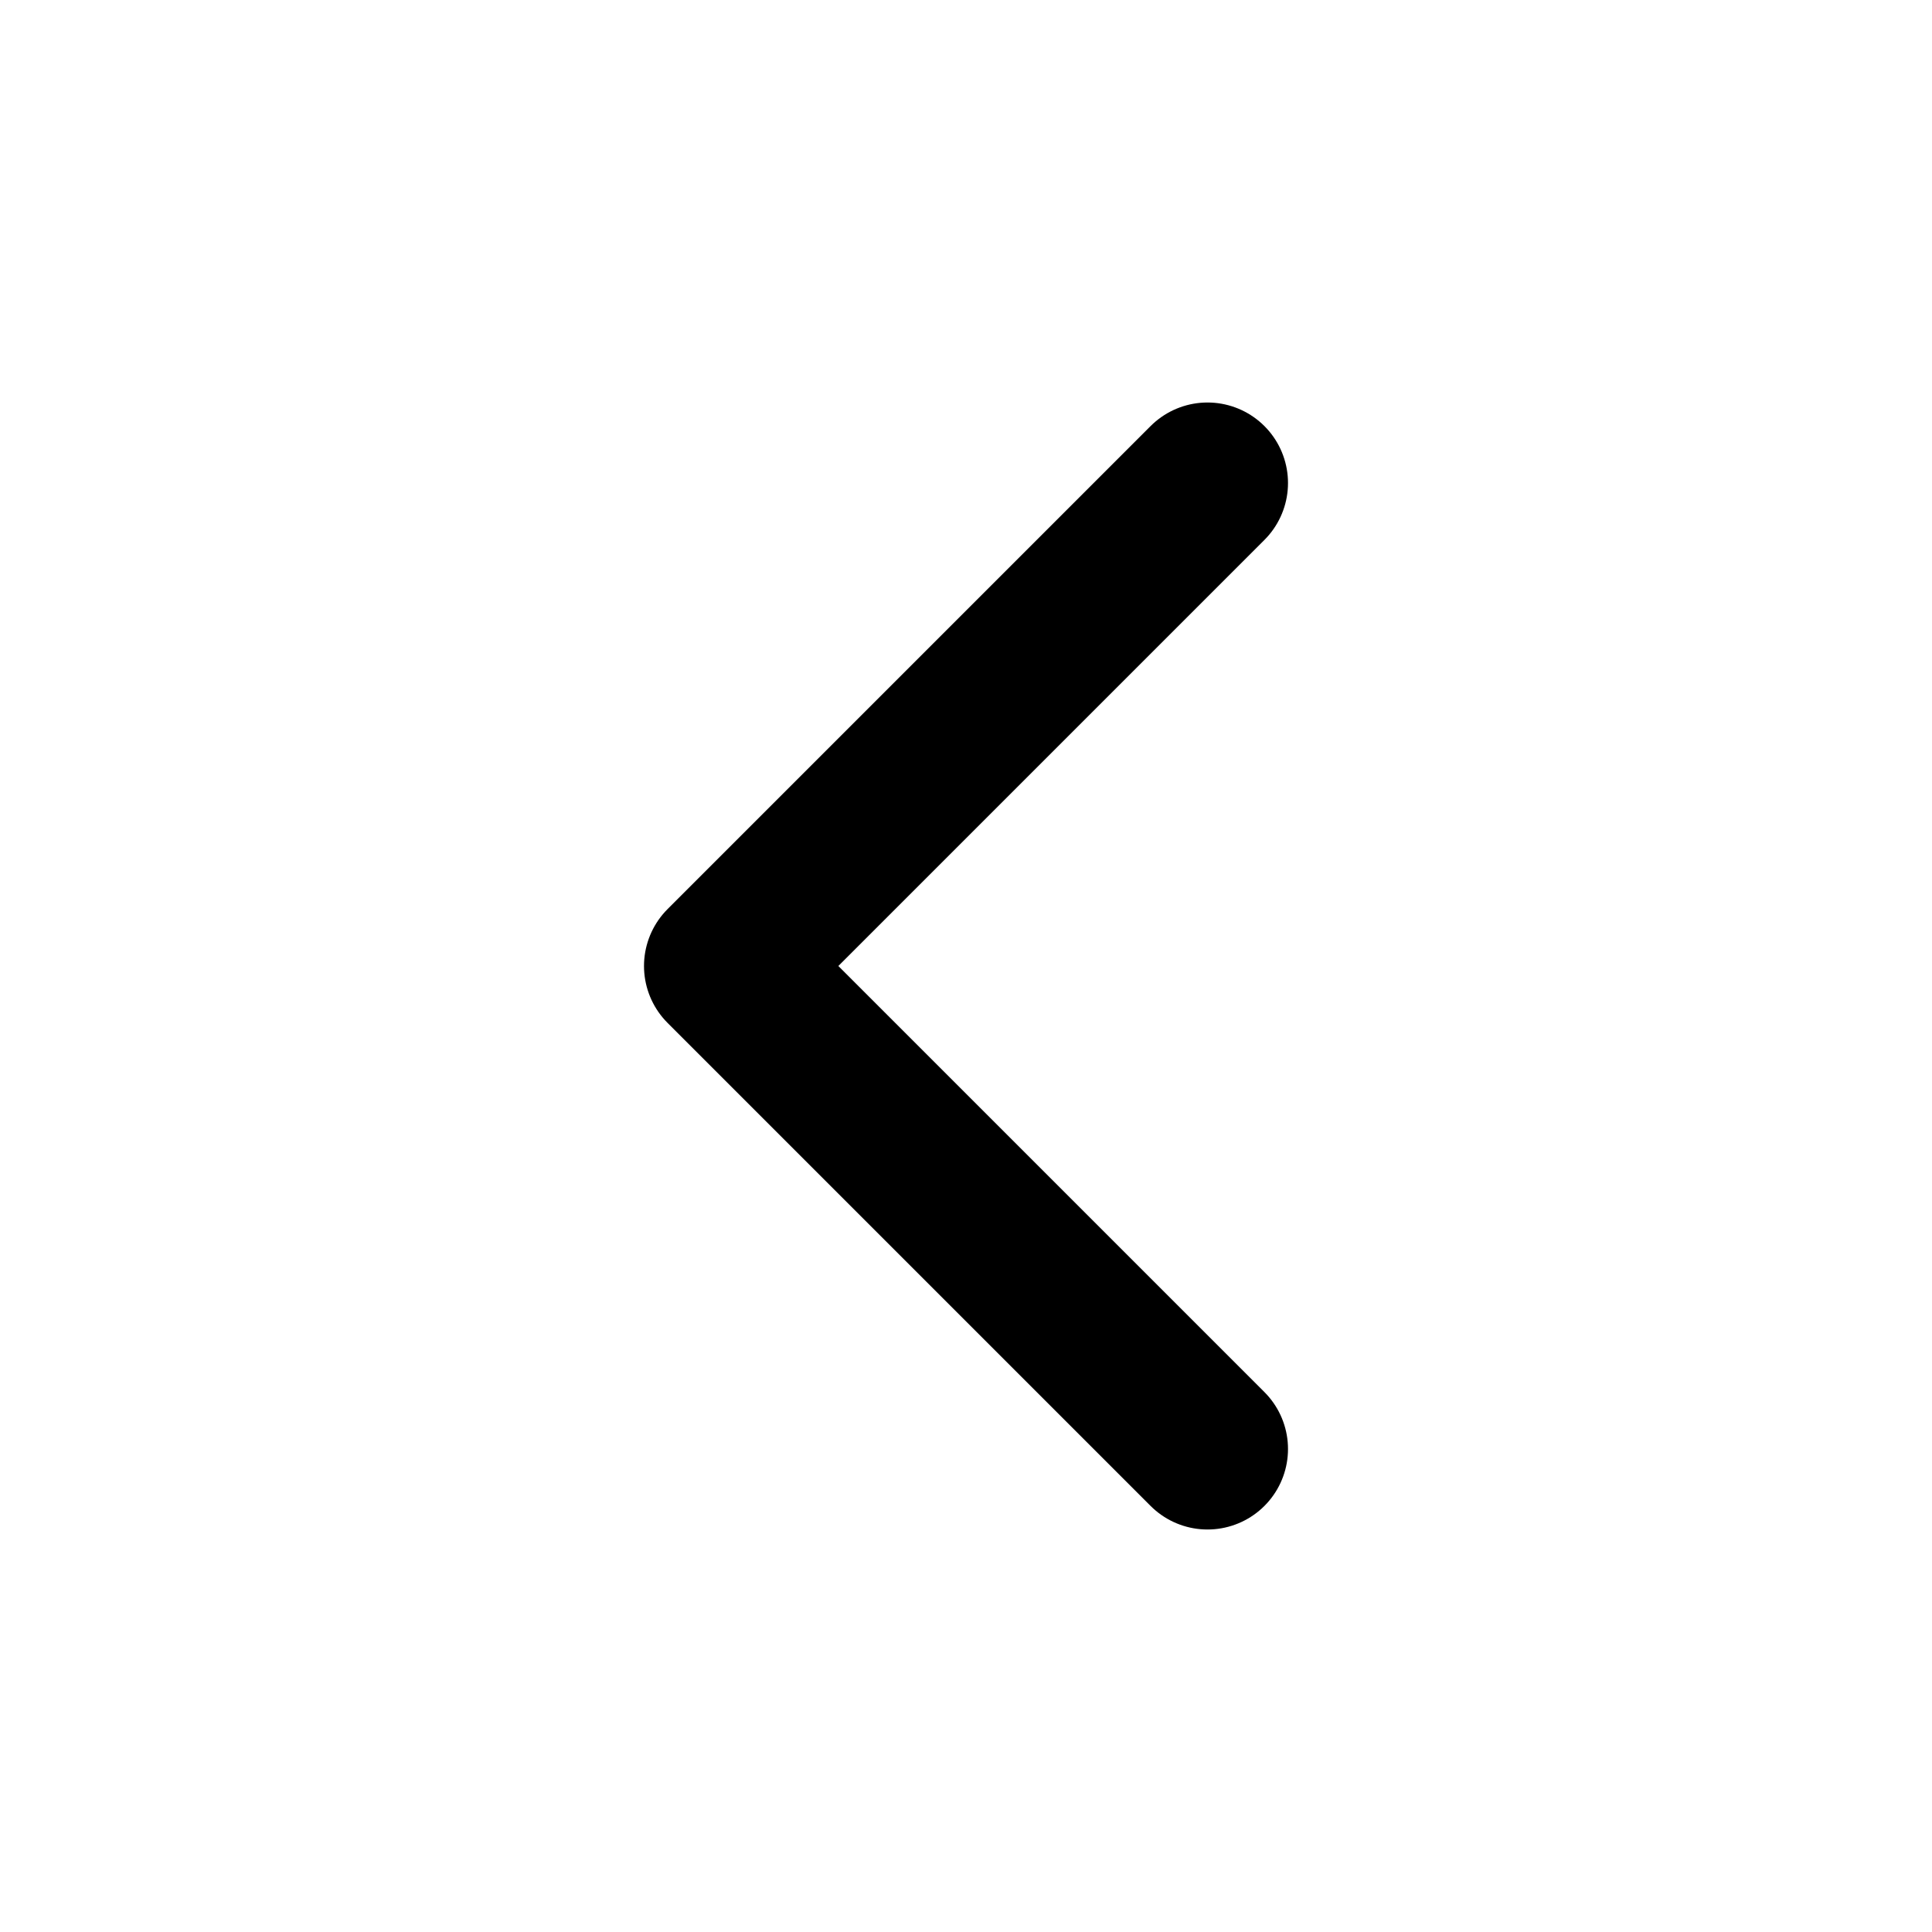
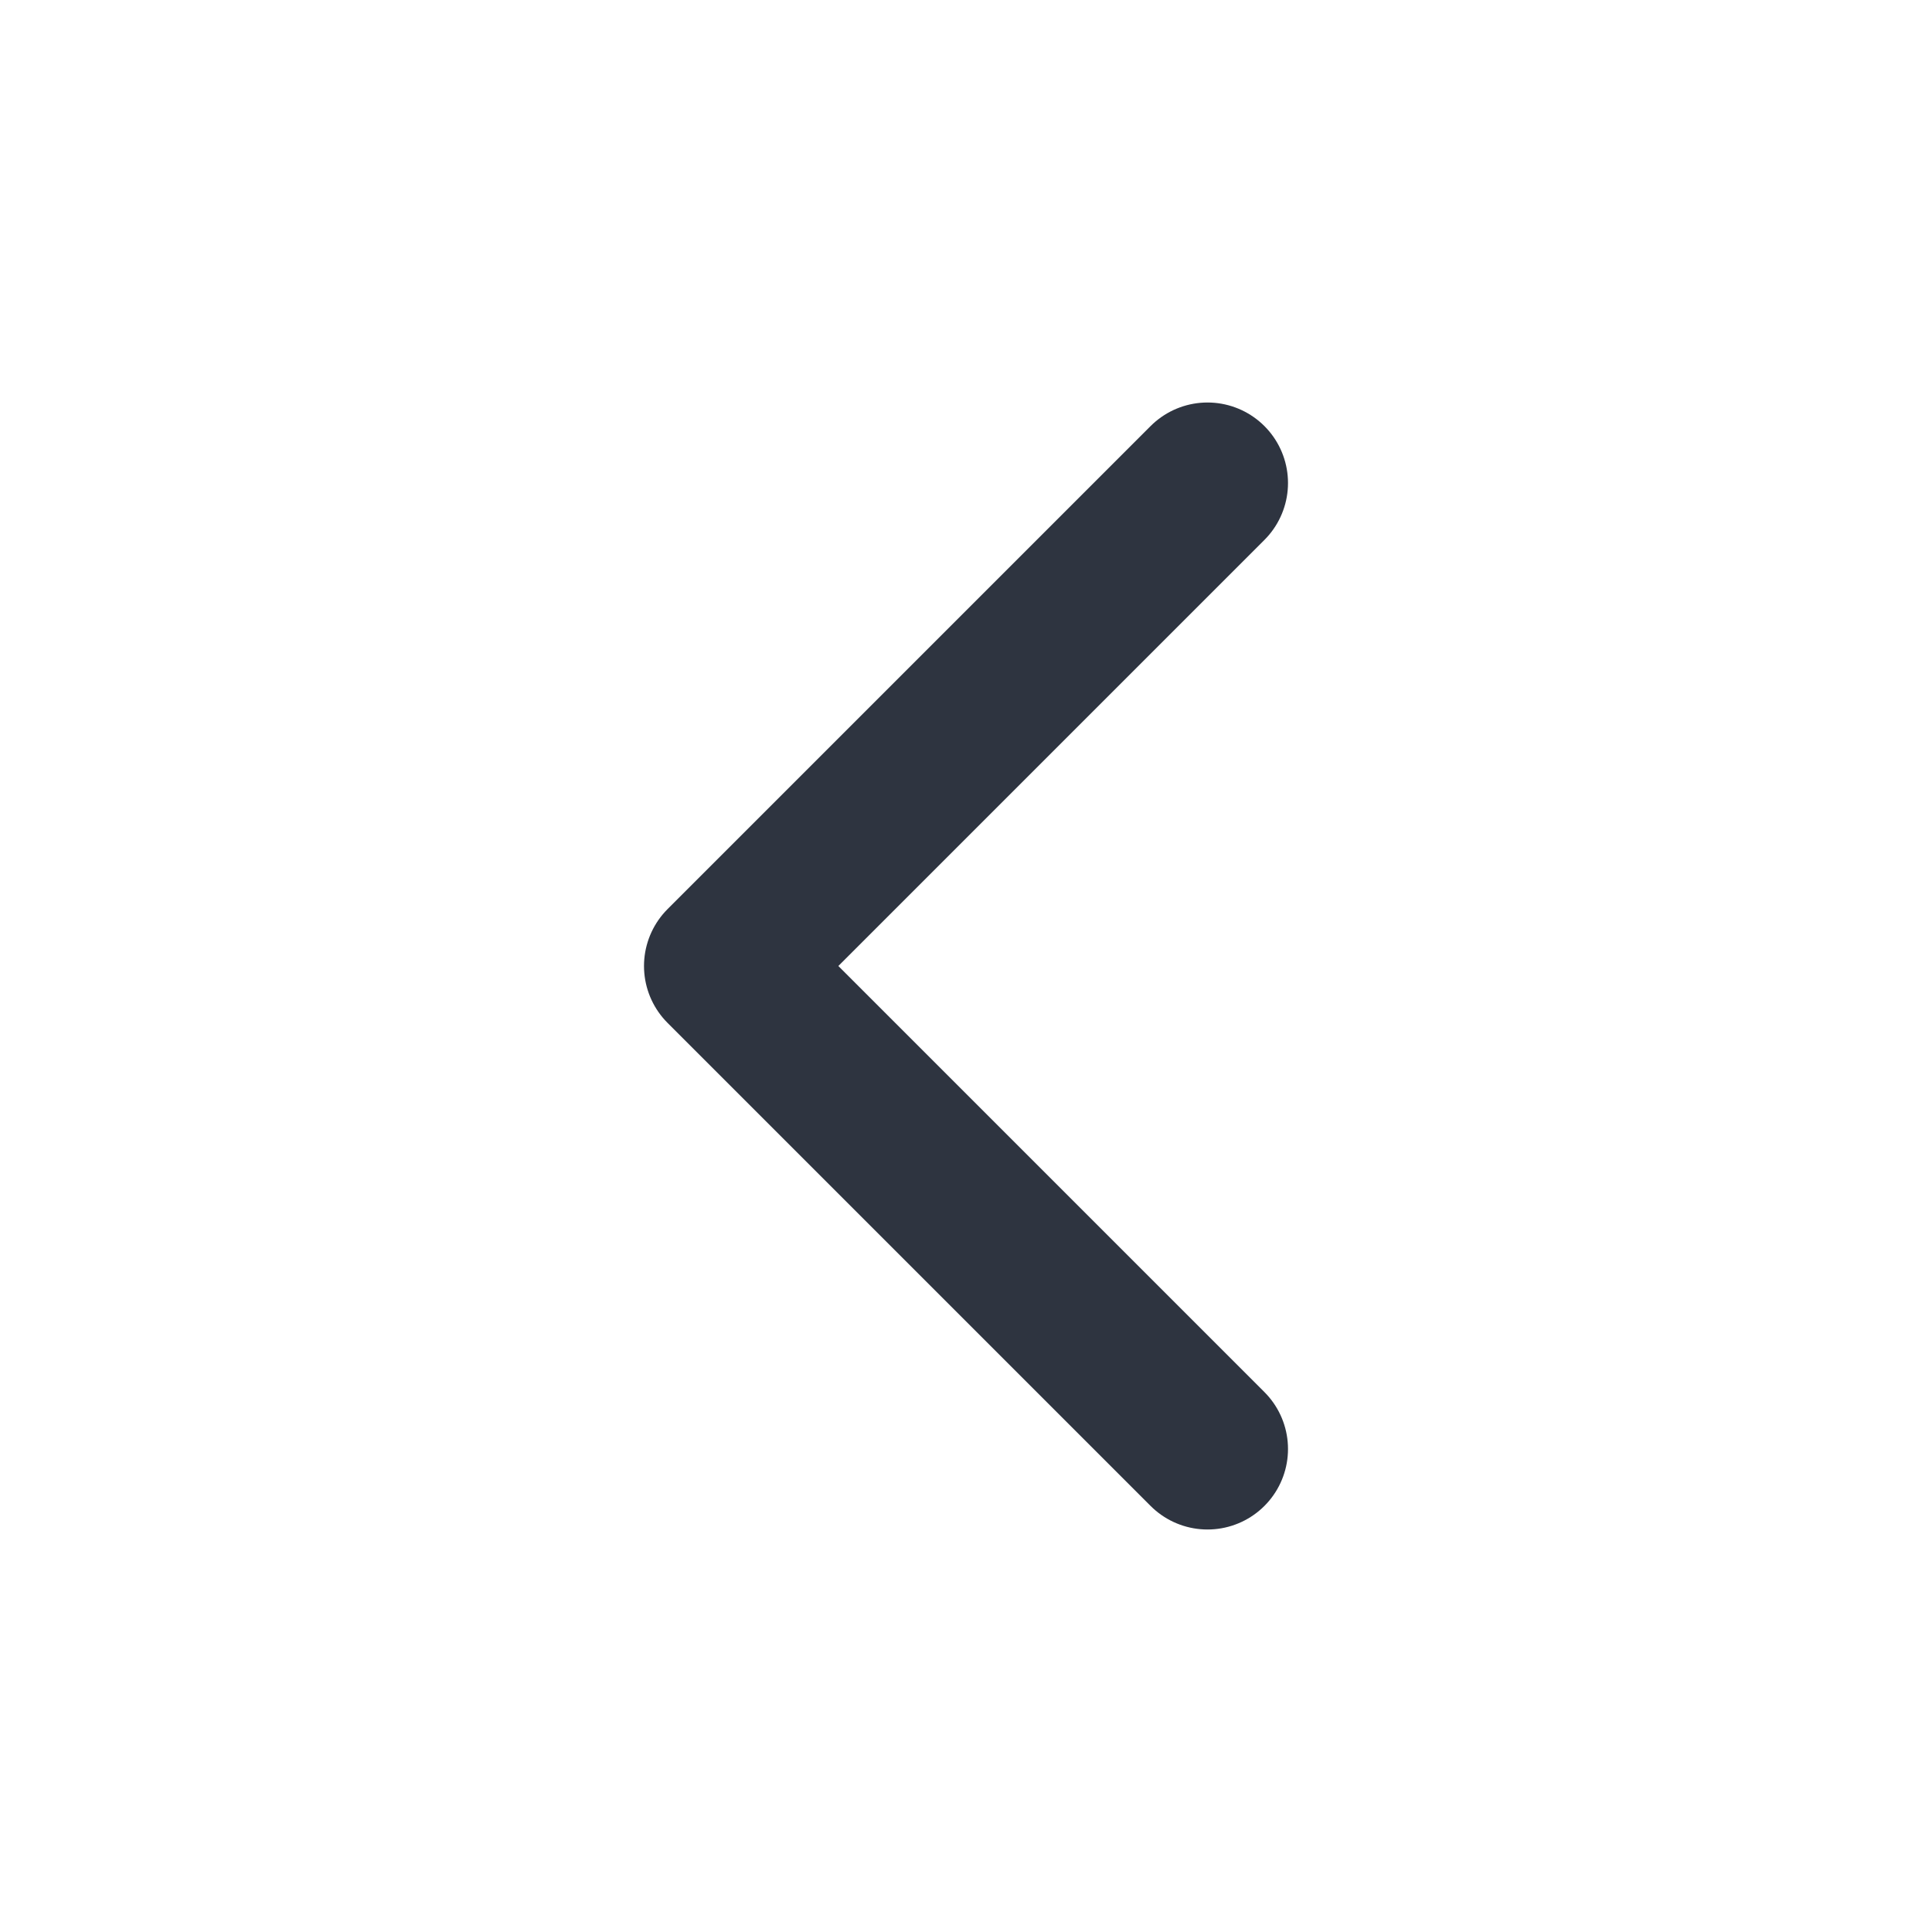
- <svg xmlns="http://www.w3.org/2000/svg" width="24" height="24" viewBox="0 0 24 24" fill="none" stroke="currentColor" stroke-width="2" stroke-linecap="round" stroke-linejoin="round" class="feather feather-chevron-left">
+ <svg xmlns="http://www.w3.org/2000/svg" width="24" height="24" viewBox="0 0 24 24" fill="none" stroke="#2e3440" stroke-width="2" stroke-linecap="round" stroke-linejoin="round" class="feather feather-chevron-left">
  <polyline points="15 18 9 12 15 6" />
</svg>
